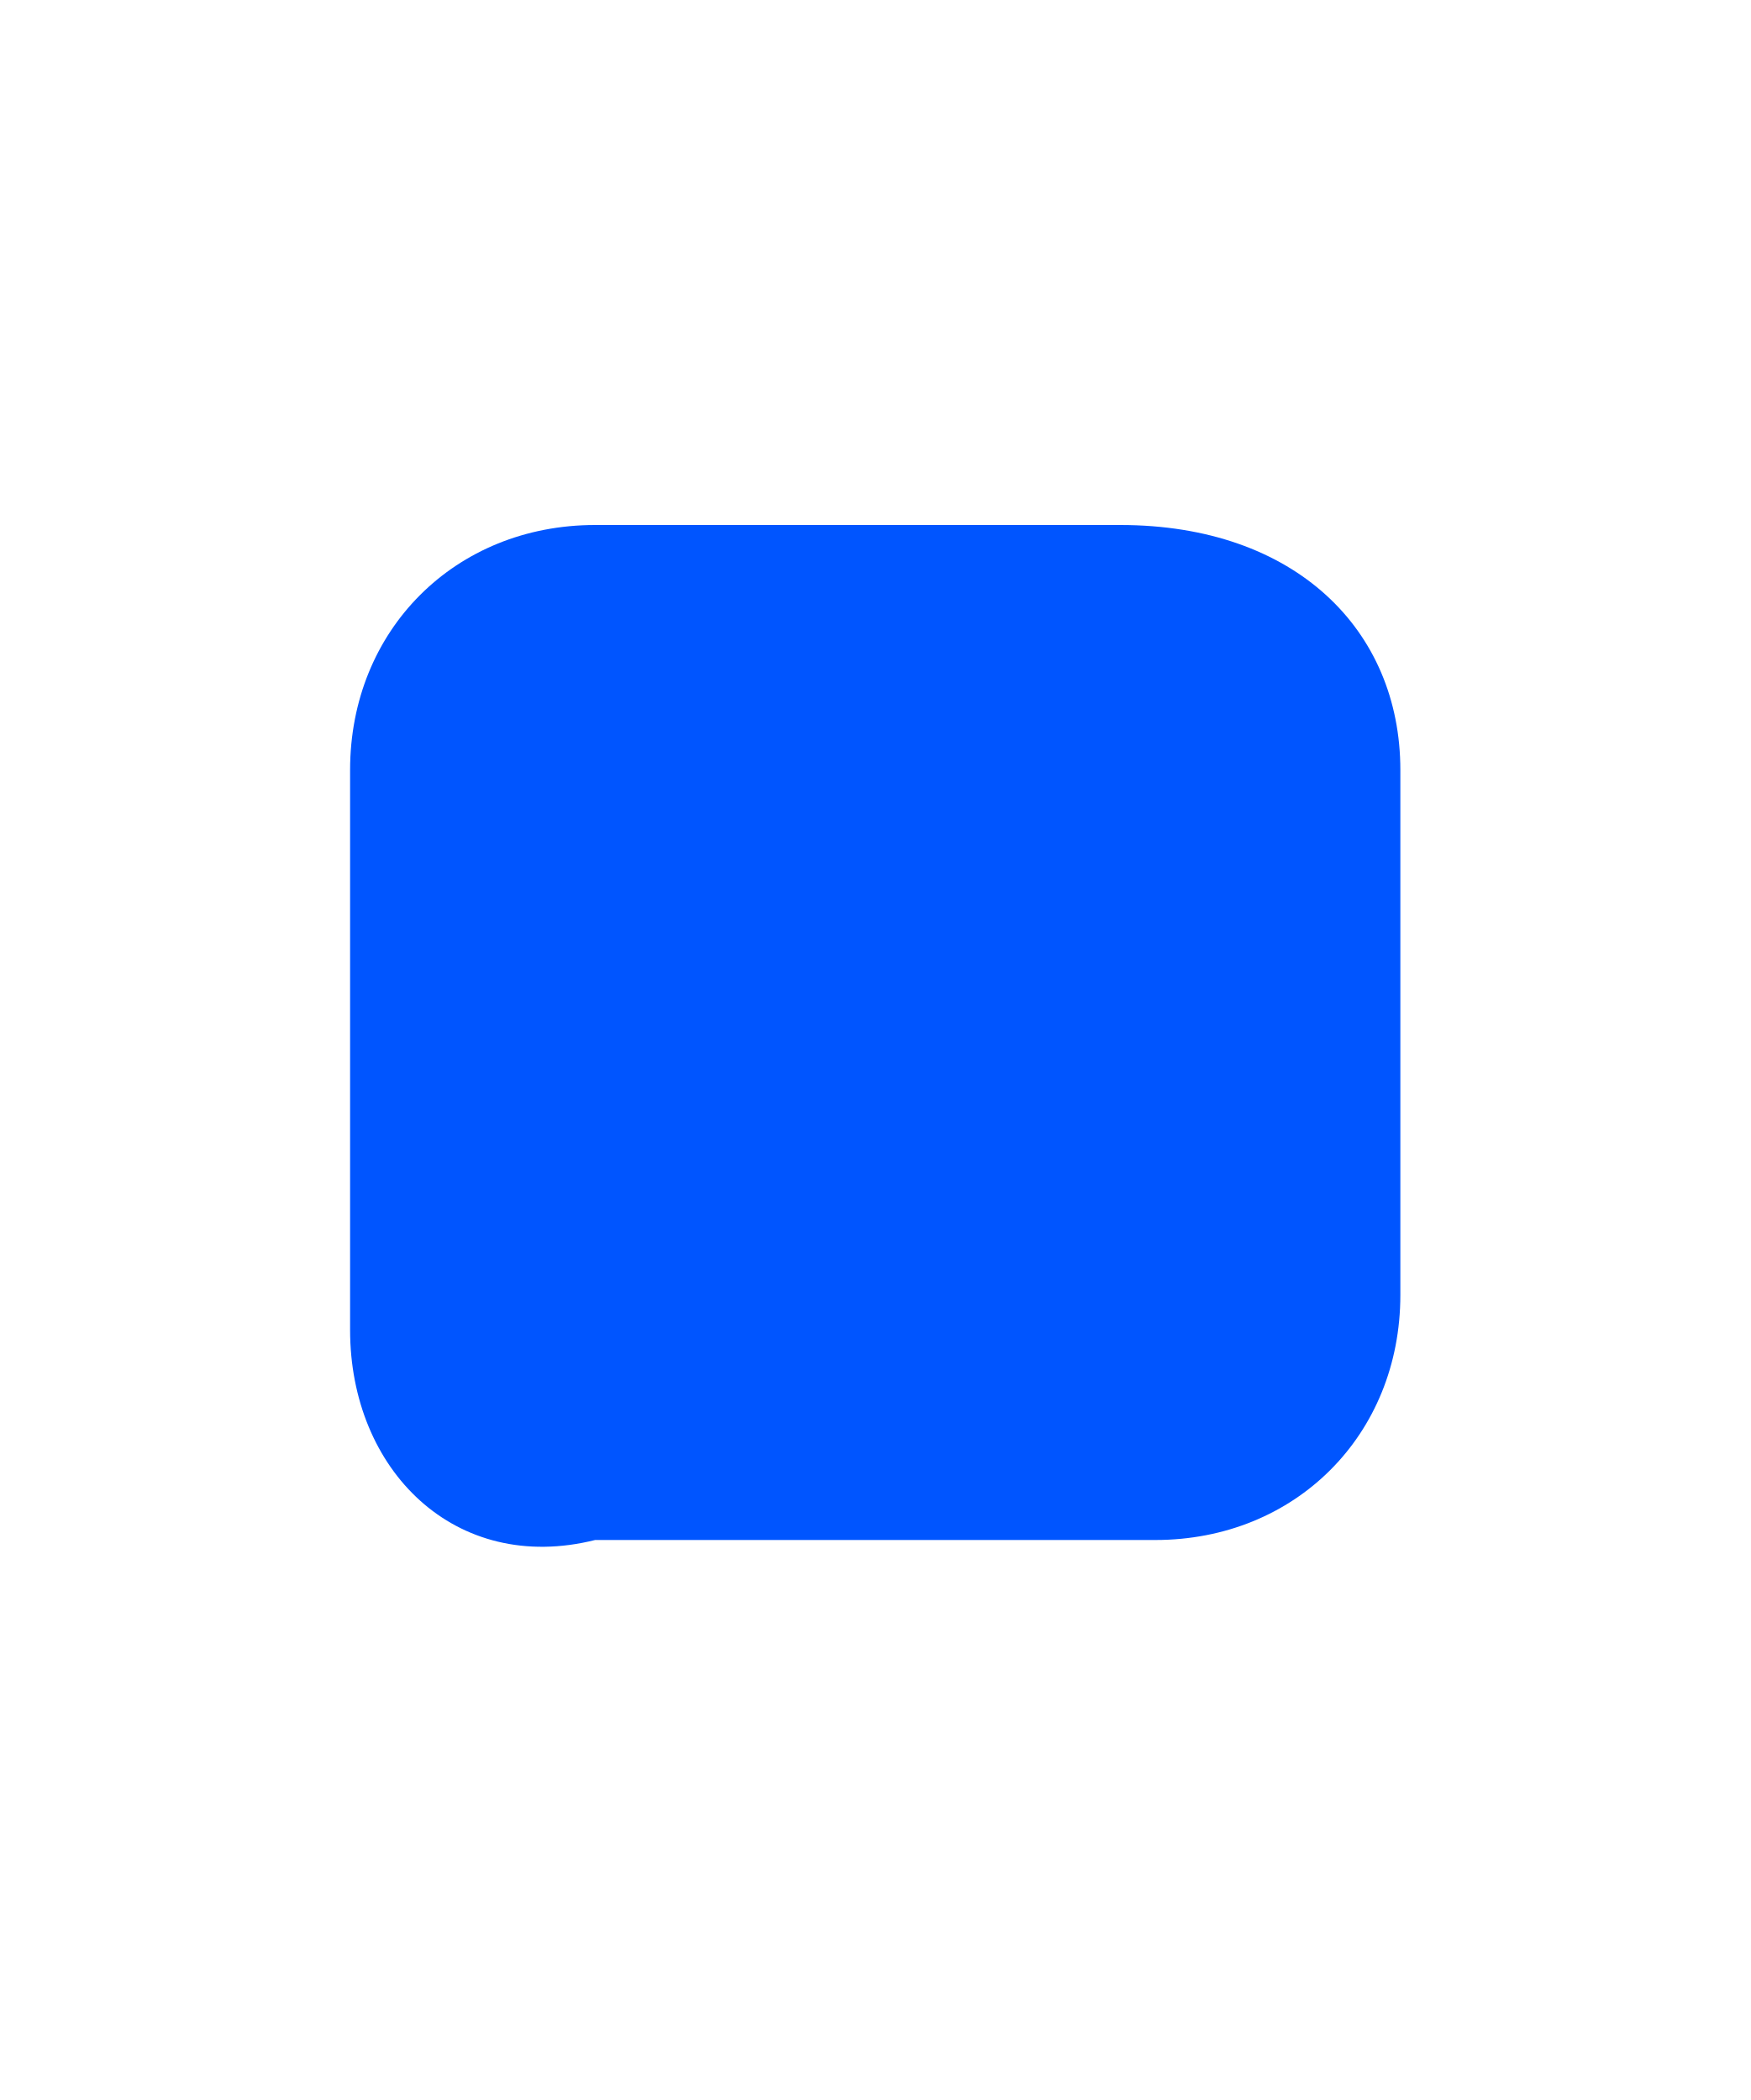
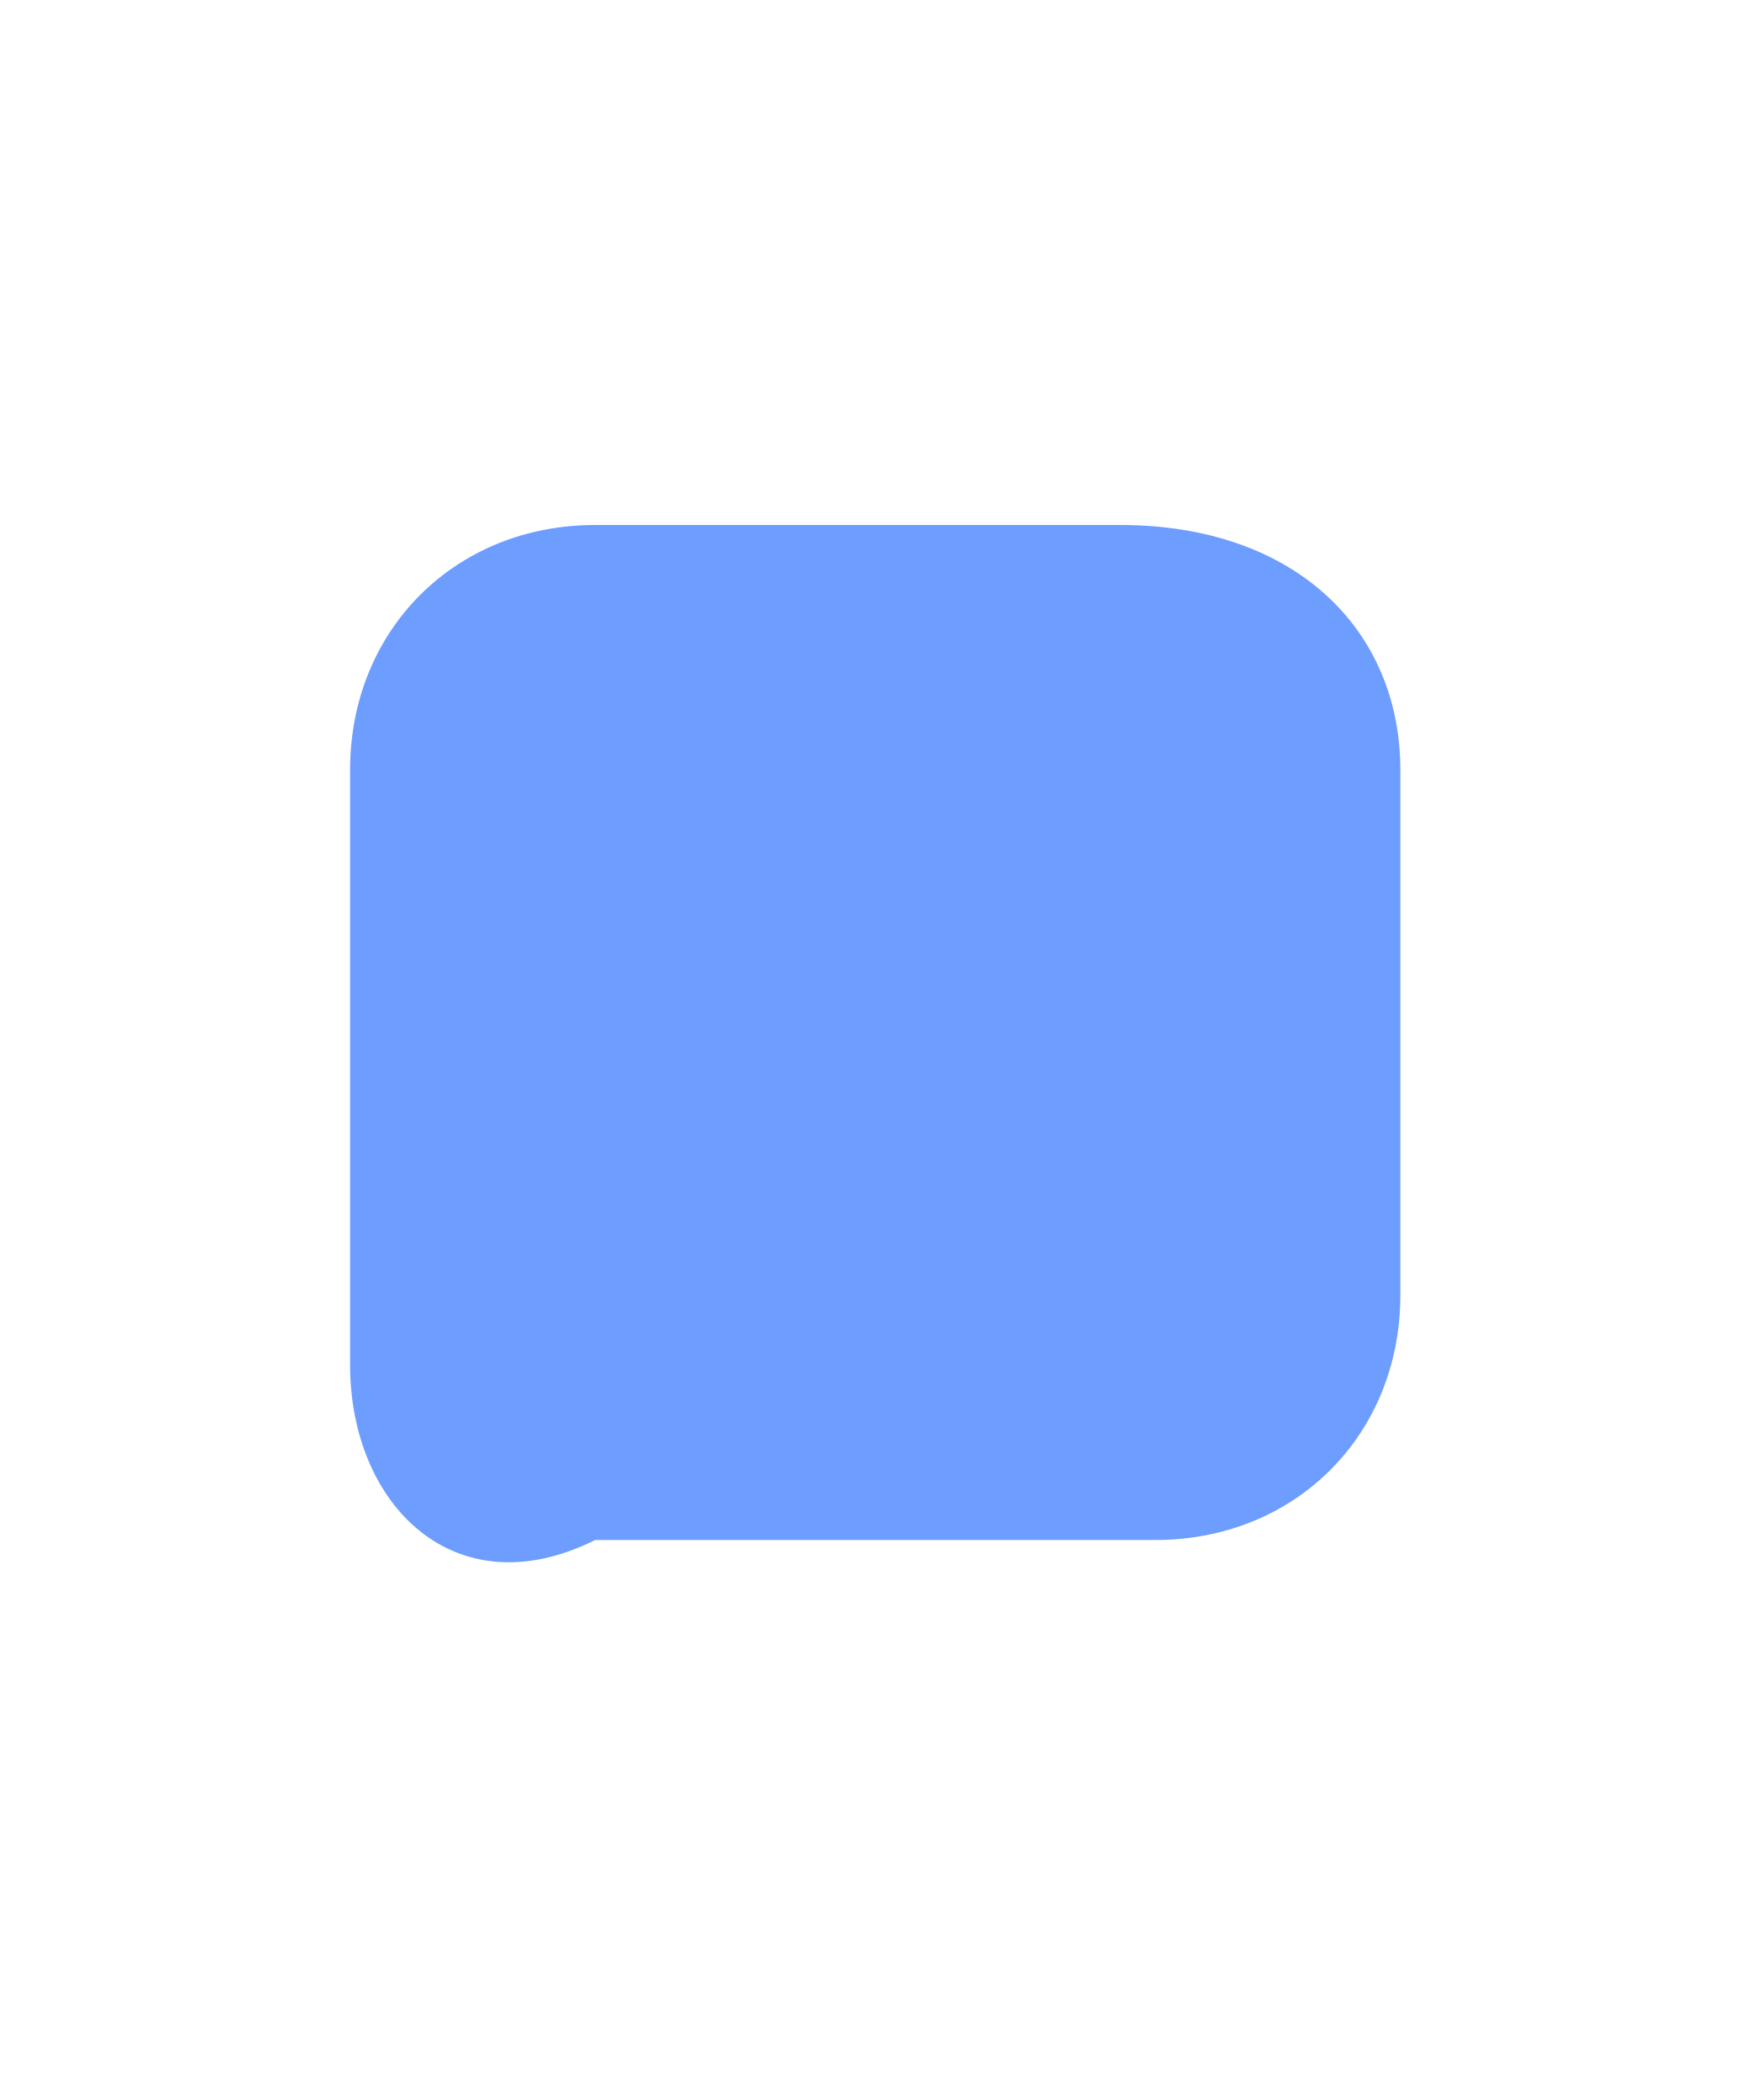
<svg xmlns="http://www.w3.org/2000/svg" version="1.1" id="Capa_1" x="0px" y="0px" viewBox="0 0 5 6" style="enable-background:new 0 0 5 6;" xml:space="preserve">
  <style type="text/css">
- 	.st0{fill:#0055FF;}
+ 	.st0{fill:#6C9DFF;}
</style>
-   <path class="st0" d="M1.7,1.5h1.5C3.7,1.5,4,1.8,4,2.2v1.5c0,0.4-0.3,0.7-0.7,0.7H1.7C1.3,4.5,1,4.2,1,3.8V2.2  C1,1.8,1.3,1.5,1.7,1.5z" />
+   <path class="st0" d="M1.7,1.5h1.5C3.7,1.5,4,1.8,4,2.2v1.5c0,0.4-0.3,0.7-0.7,0.7H1.7C1.3,4.6,1,4.3,1,3.9V2.2  C1,1.8,1.3,1.5,1.7,1.5z" />
</svg>
